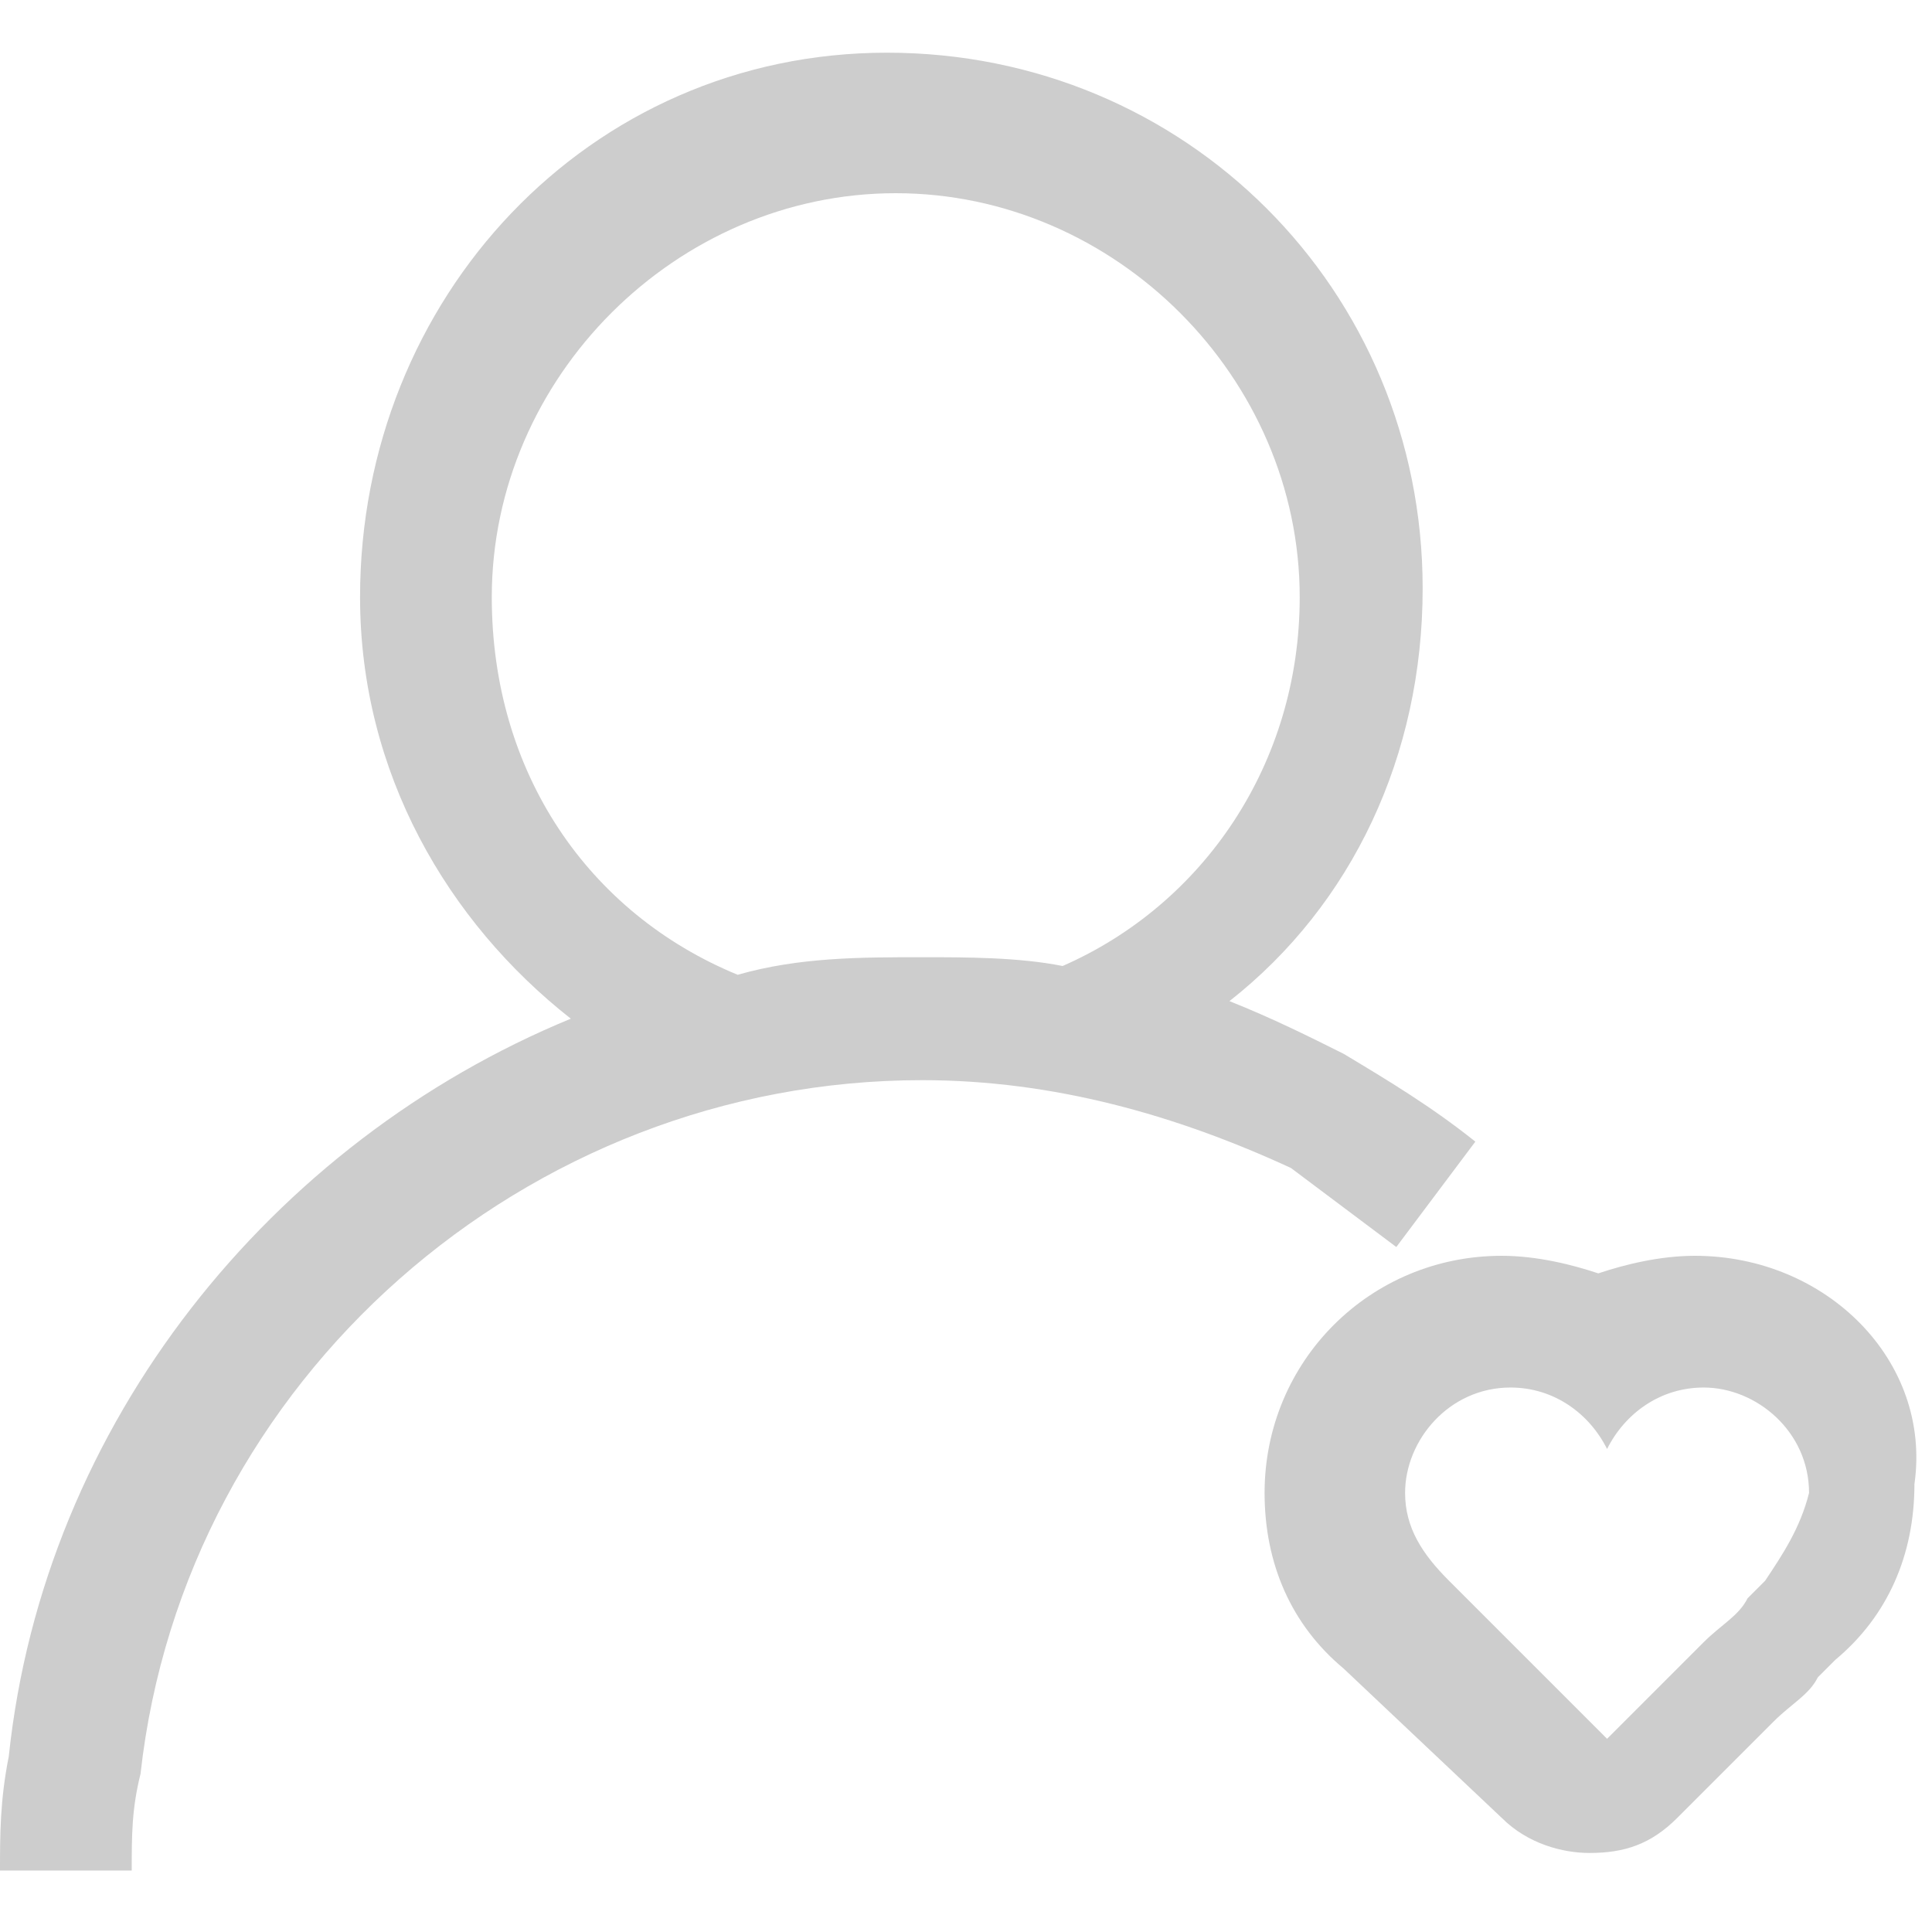
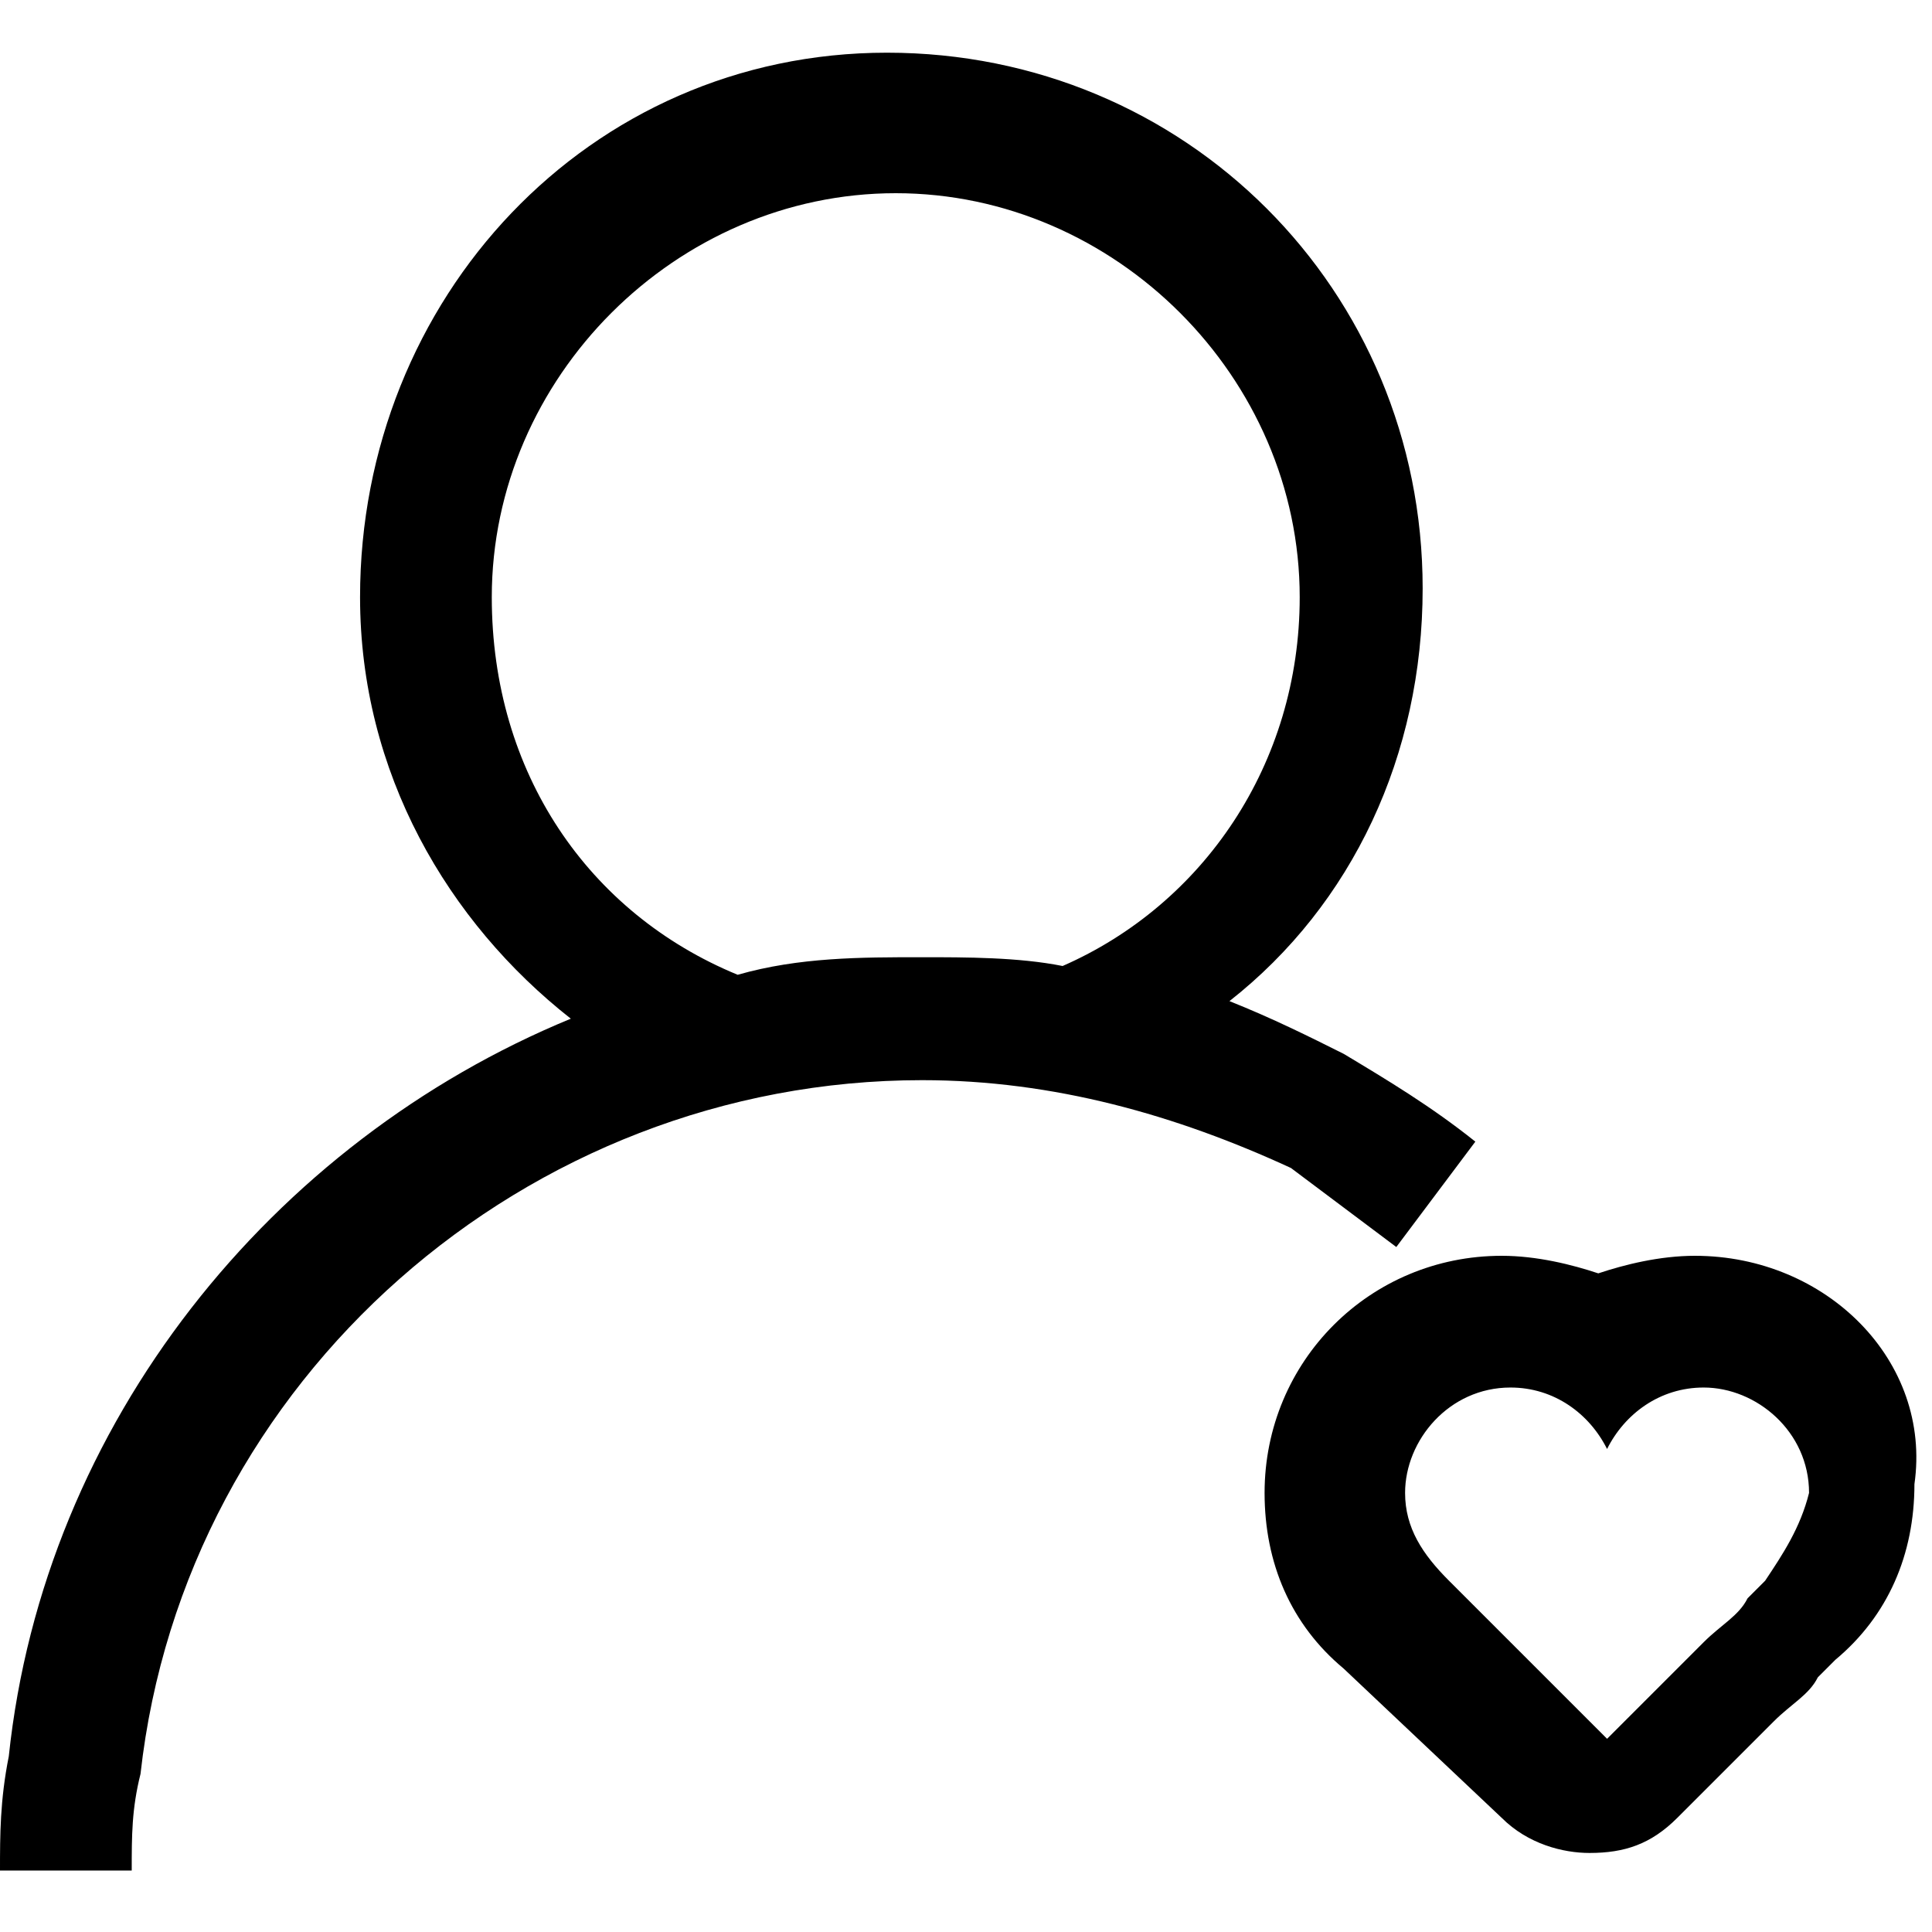
<svg xmlns="http://www.w3.org/2000/svg" class="icon" width="32px" height="32.00px" viewBox="0 0 1024 1024" version="1.1">
-   <path fill="#cdcdcd" d="M740.073 660.945l41.891-55.855c-23.273-18.618-46.545-32.582-69.818-46.545-18.618-9.309-37.236-18.618-60.509-27.927 65.164-51.2 102.4-130.327 102.4-218.764 0-158.255-125.673-283.927-283.927-283.927s-279.273 130.327-279.273 288.582c0 93.091 46.545 172.218 111.709 223.418C144.291 605.091 23.273 754.036 4.655 930.909c-4.655 23.273-4.655 41.891-4.655 60.509h69.818c0-18.618 0-32.582 4.655-51.2 23.273-209.455 204.8-367.709 414.255-367.709 69.818 0 134.982 18.618 195.491 46.545l55.855 41.891z m-349.091-144.291c-79.127-32.582-130.327-107.055-130.327-200.145 0-116.364 97.745-214.109 214.109-214.109s214.109 97.745 214.109 214.109c0 88.436-51.2 162.909-125.673 195.491-23.273-4.655-51.2-4.655-74.473-4.655-32.582 0-65.164 0-97.745 9.309zM898.327 665.6c-18.618 0-37.236 4.655-51.2 9.309-13.964-4.655-32.582-9.309-51.2-9.309-69.818 0-125.673 55.855-125.673 125.673 0 37.236 13.964 69.818 41.891 93.091l83.782 79.127c13.964 13.964 32.582 18.618 46.545 18.618 18.618 0 32.582-4.655 46.545-18.618l51.2-51.2c9.309-9.309 18.618-13.964 23.273-23.273l9.309-9.309c27.927-23.273 41.891-55.855 41.891-93.091 9.309-65.164-46.545-121.018-116.364-121.018z m37.236 172.218l-9.309 9.309c-4.655 9.309-13.964 13.964-23.273 23.273l-51.2 51.2-83.782-83.782c-13.964-13.964-23.273-27.927-23.273-46.545 0-27.927 23.273-55.855 55.855-55.855 23.273 0 41.891 13.964 51.2 32.582 9.309-18.618 27.927-32.582 51.2-32.582 27.927 0 55.855 23.273 55.855 55.855-4.655 18.618-13.964 32.582-23.273 46.545z" />
+   <path d="M740.073 660.945l41.891-55.855c-23.273-18.618-46.545-32.582-69.818-46.545-18.618-9.309-37.236-18.618-60.509-27.927 65.164-51.2 102.4-130.327 102.4-218.764 0-158.255-125.673-283.927-283.927-283.927s-279.273 130.327-279.273 288.582c0 93.091 46.545 172.218 111.709 223.418C144.291 605.091 23.273 754.036 4.655 930.909c-4.655 23.273-4.655 41.891-4.655 60.509h69.818c0-18.618 0-32.582 4.655-51.2 23.273-209.455 204.8-367.709 414.255-367.709 69.818 0 134.982 18.618 195.491 46.545l55.855 41.891z m-349.091-144.291c-79.127-32.582-130.327-107.055-130.327-200.145 0-116.364 97.745-214.109 214.109-214.109s214.109 97.745 214.109 214.109c0 88.436-51.2 162.909-125.673 195.491-23.273-4.655-51.2-4.655-74.473-4.655-32.582 0-65.164 0-97.745 9.309zM898.327 665.6c-18.618 0-37.236 4.655-51.2 9.309-13.964-4.655-32.582-9.309-51.2-9.309-69.818 0-125.673 55.855-125.673 125.673 0 37.236 13.964 69.818 41.891 93.091l83.782 79.127c13.964 13.964 32.582 18.618 46.545 18.618 18.618 0 32.582-4.655 46.545-18.618l51.2-51.2c9.309-9.309 18.618-13.964 23.273-23.273l9.309-9.309c27.927-23.273 41.891-55.855 41.891-93.091 9.309-65.164-46.545-121.018-116.364-121.018z m37.236 172.218l-9.309 9.309c-4.655 9.309-13.964 13.964-23.273 23.273l-51.2 51.2-83.782-83.782c-13.964-13.964-23.273-27.927-23.273-46.545 0-27.927 23.273-55.855 55.855-55.855 23.273 0 41.891 13.964 51.2 32.582 9.309-18.618 27.927-32.582 51.2-32.582 27.927 0 55.855 23.273 55.855 55.855-4.655 18.618-13.964 32.582-23.273 46.545z" />
</svg>
